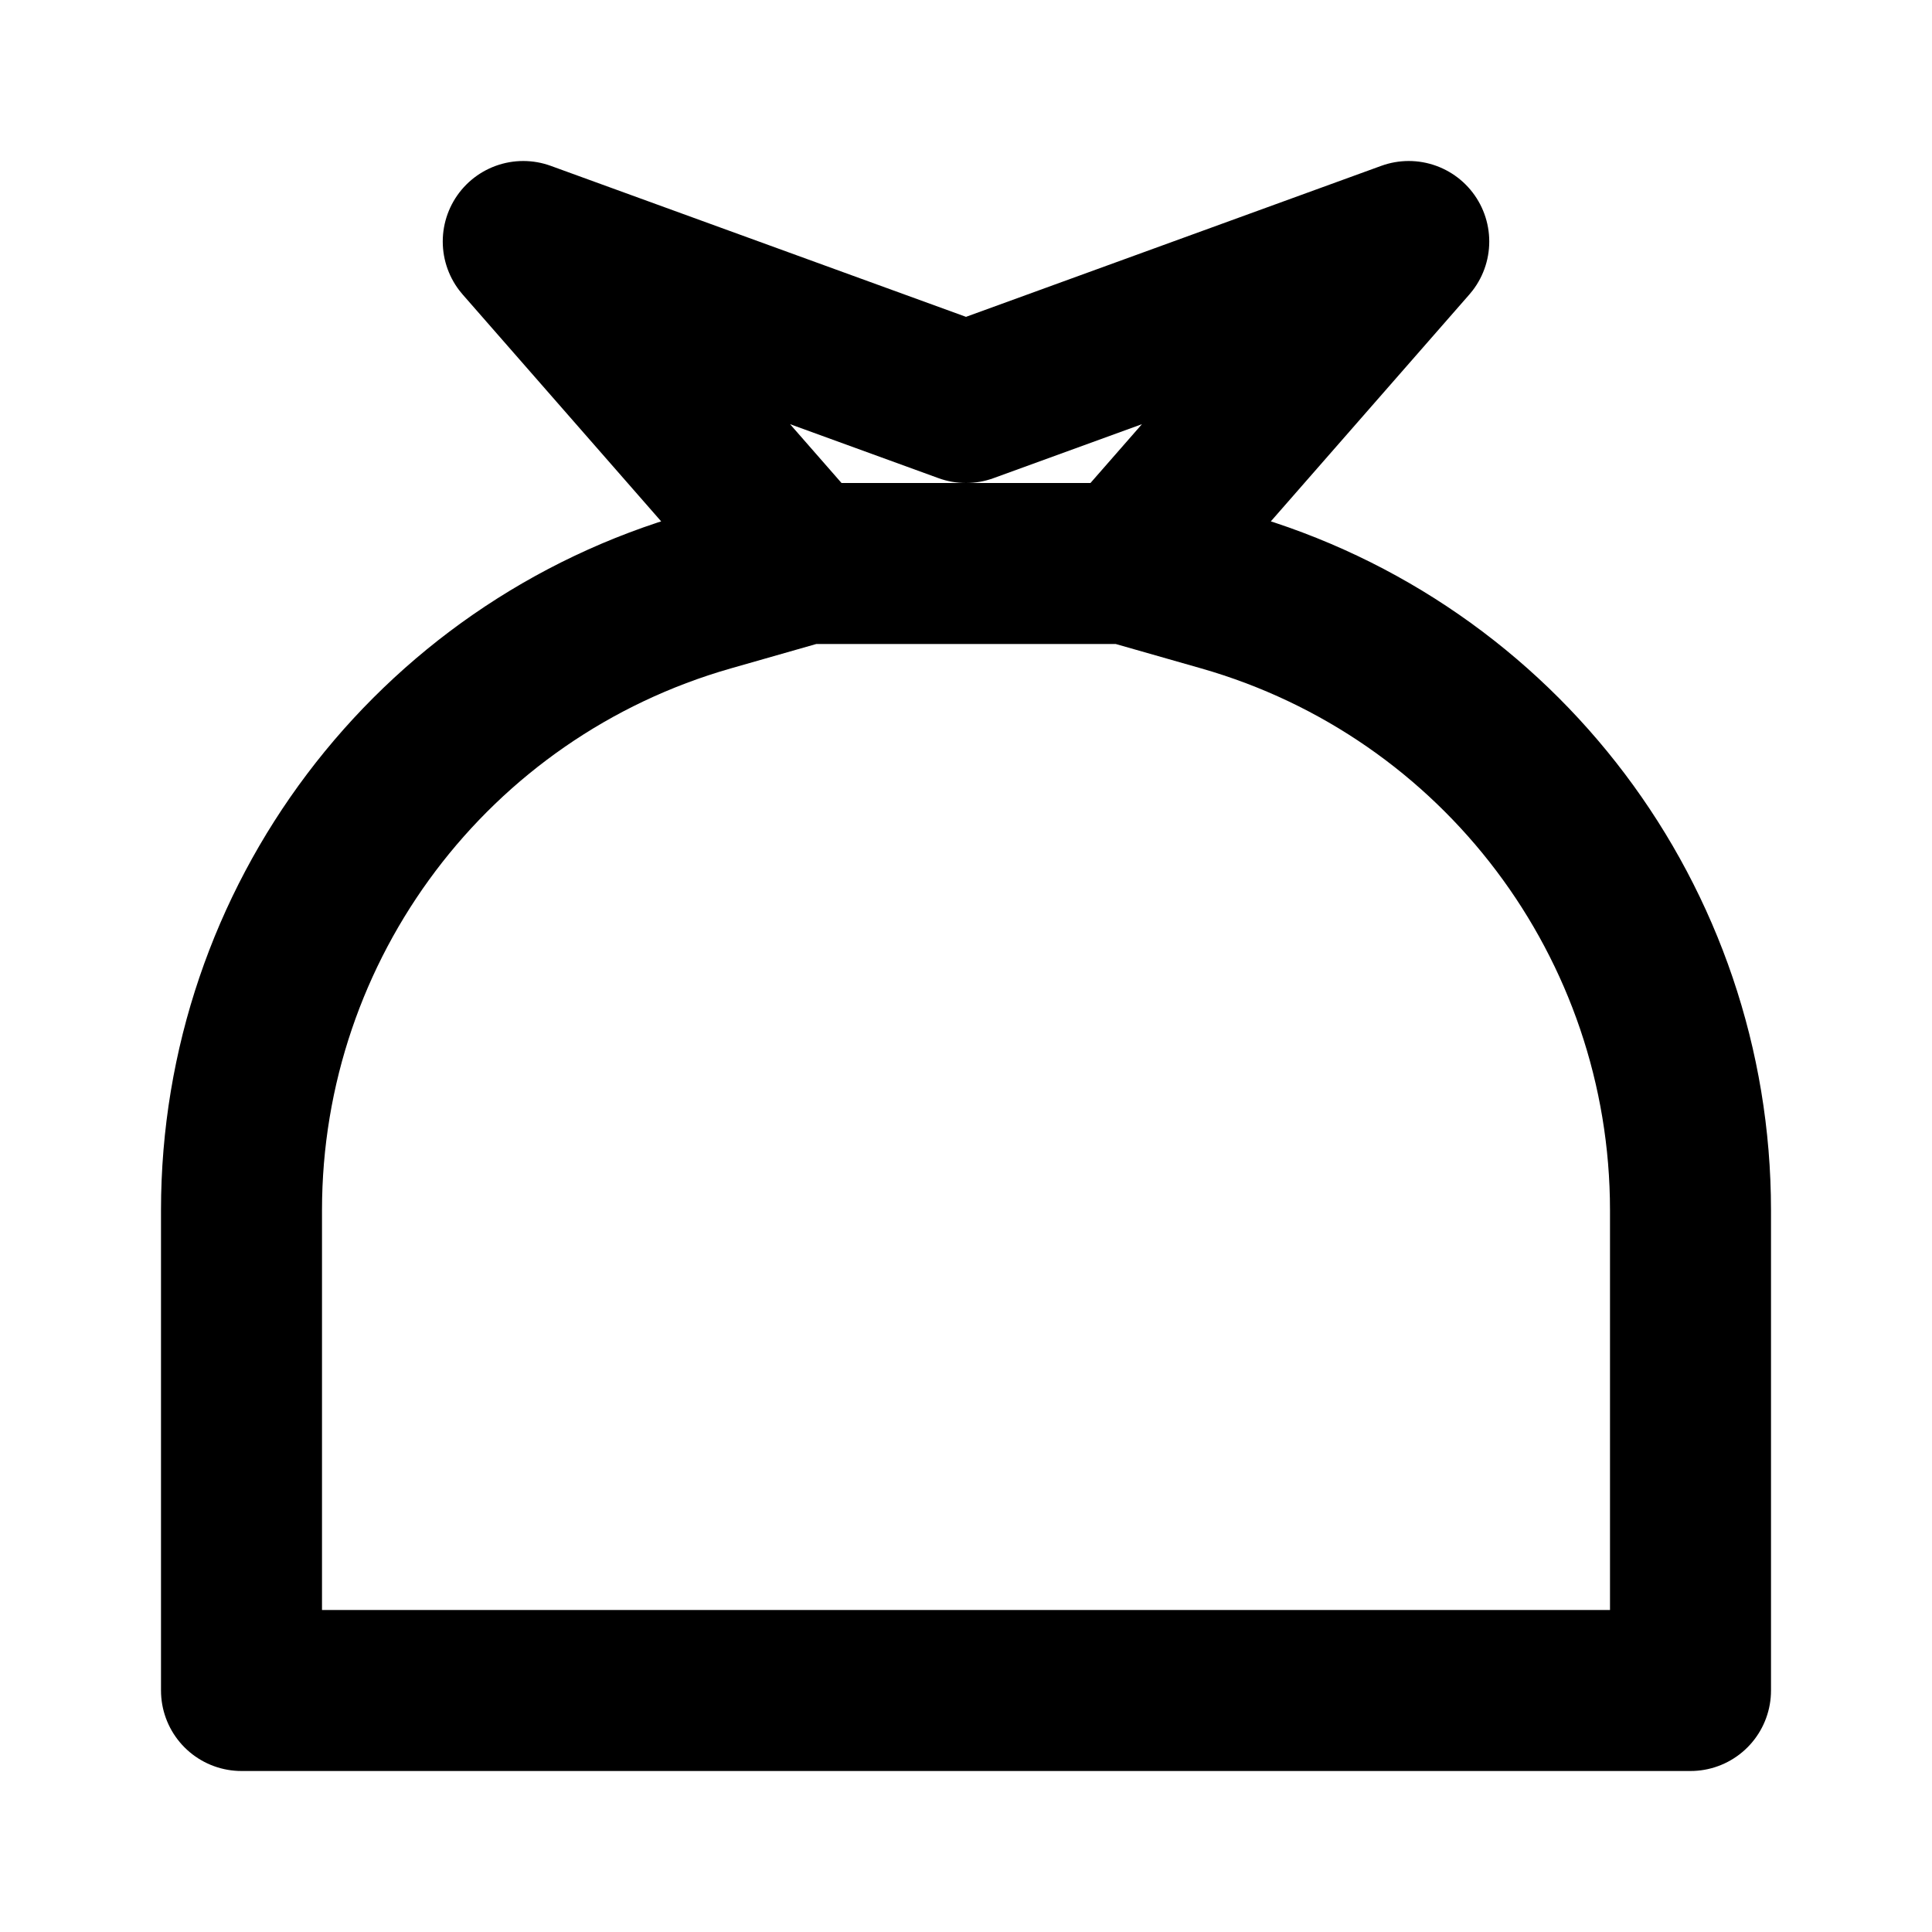
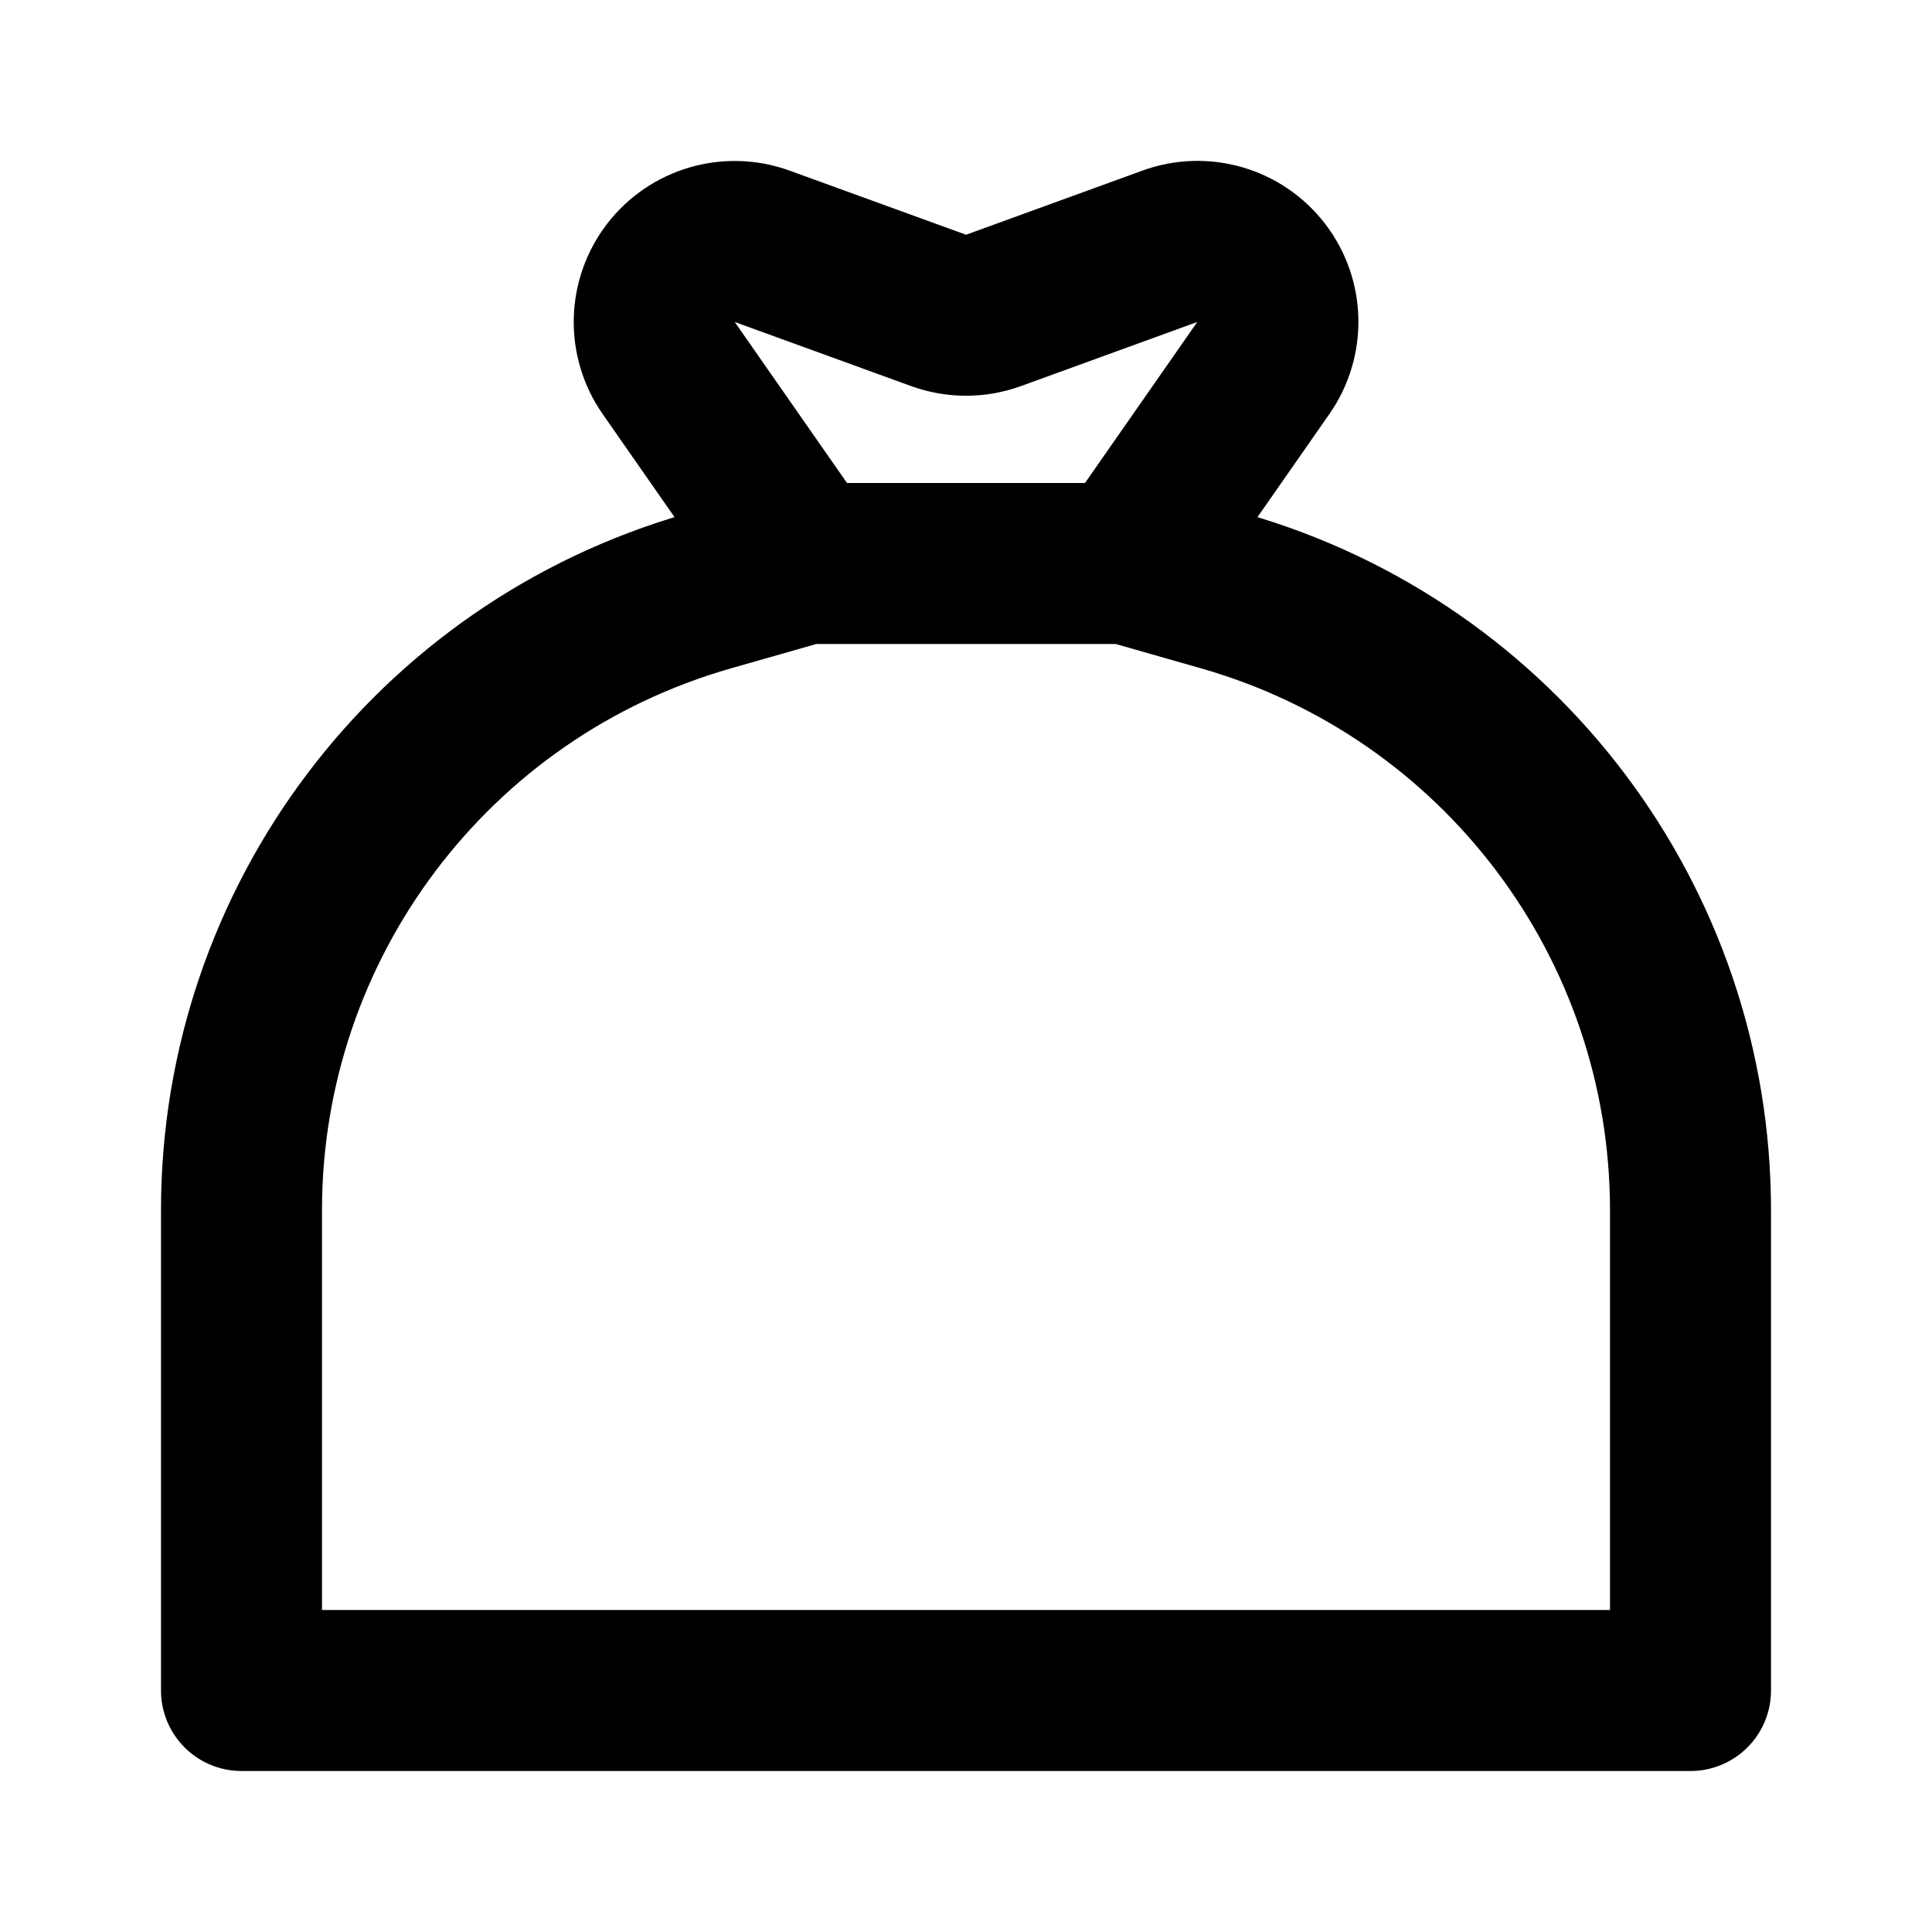
<svg xmlns="http://www.w3.org/2000/svg" width="24" height="24" fill="none" stroke="currentColor" stroke-linejoin="round" stroke-width="2" aria-hidden="true" viewBox="0 0 24 24">
-   <path d="M10 7 6.5 3 12 5l5.5-2L14 7l1.198.342A8 8 0 0 1 21 15.034V21H3v-5.966a8 8 0 0 1 5.802-7.692zm0 0h4" />
+   <path d="M10 7 8.307 4.572A1 1 0 0 1 9.469 3.06l2.19.796a1 1 0 0 0 .683 0l2.189-.796a.999.999 0 0 1 1.162 1.512L14 7l1.198.342A8 8 0 0 1 21 15.034V21H3v-5.966a8 8 0 0 1 5.802-7.692zm0 0h4" />
</svg>
